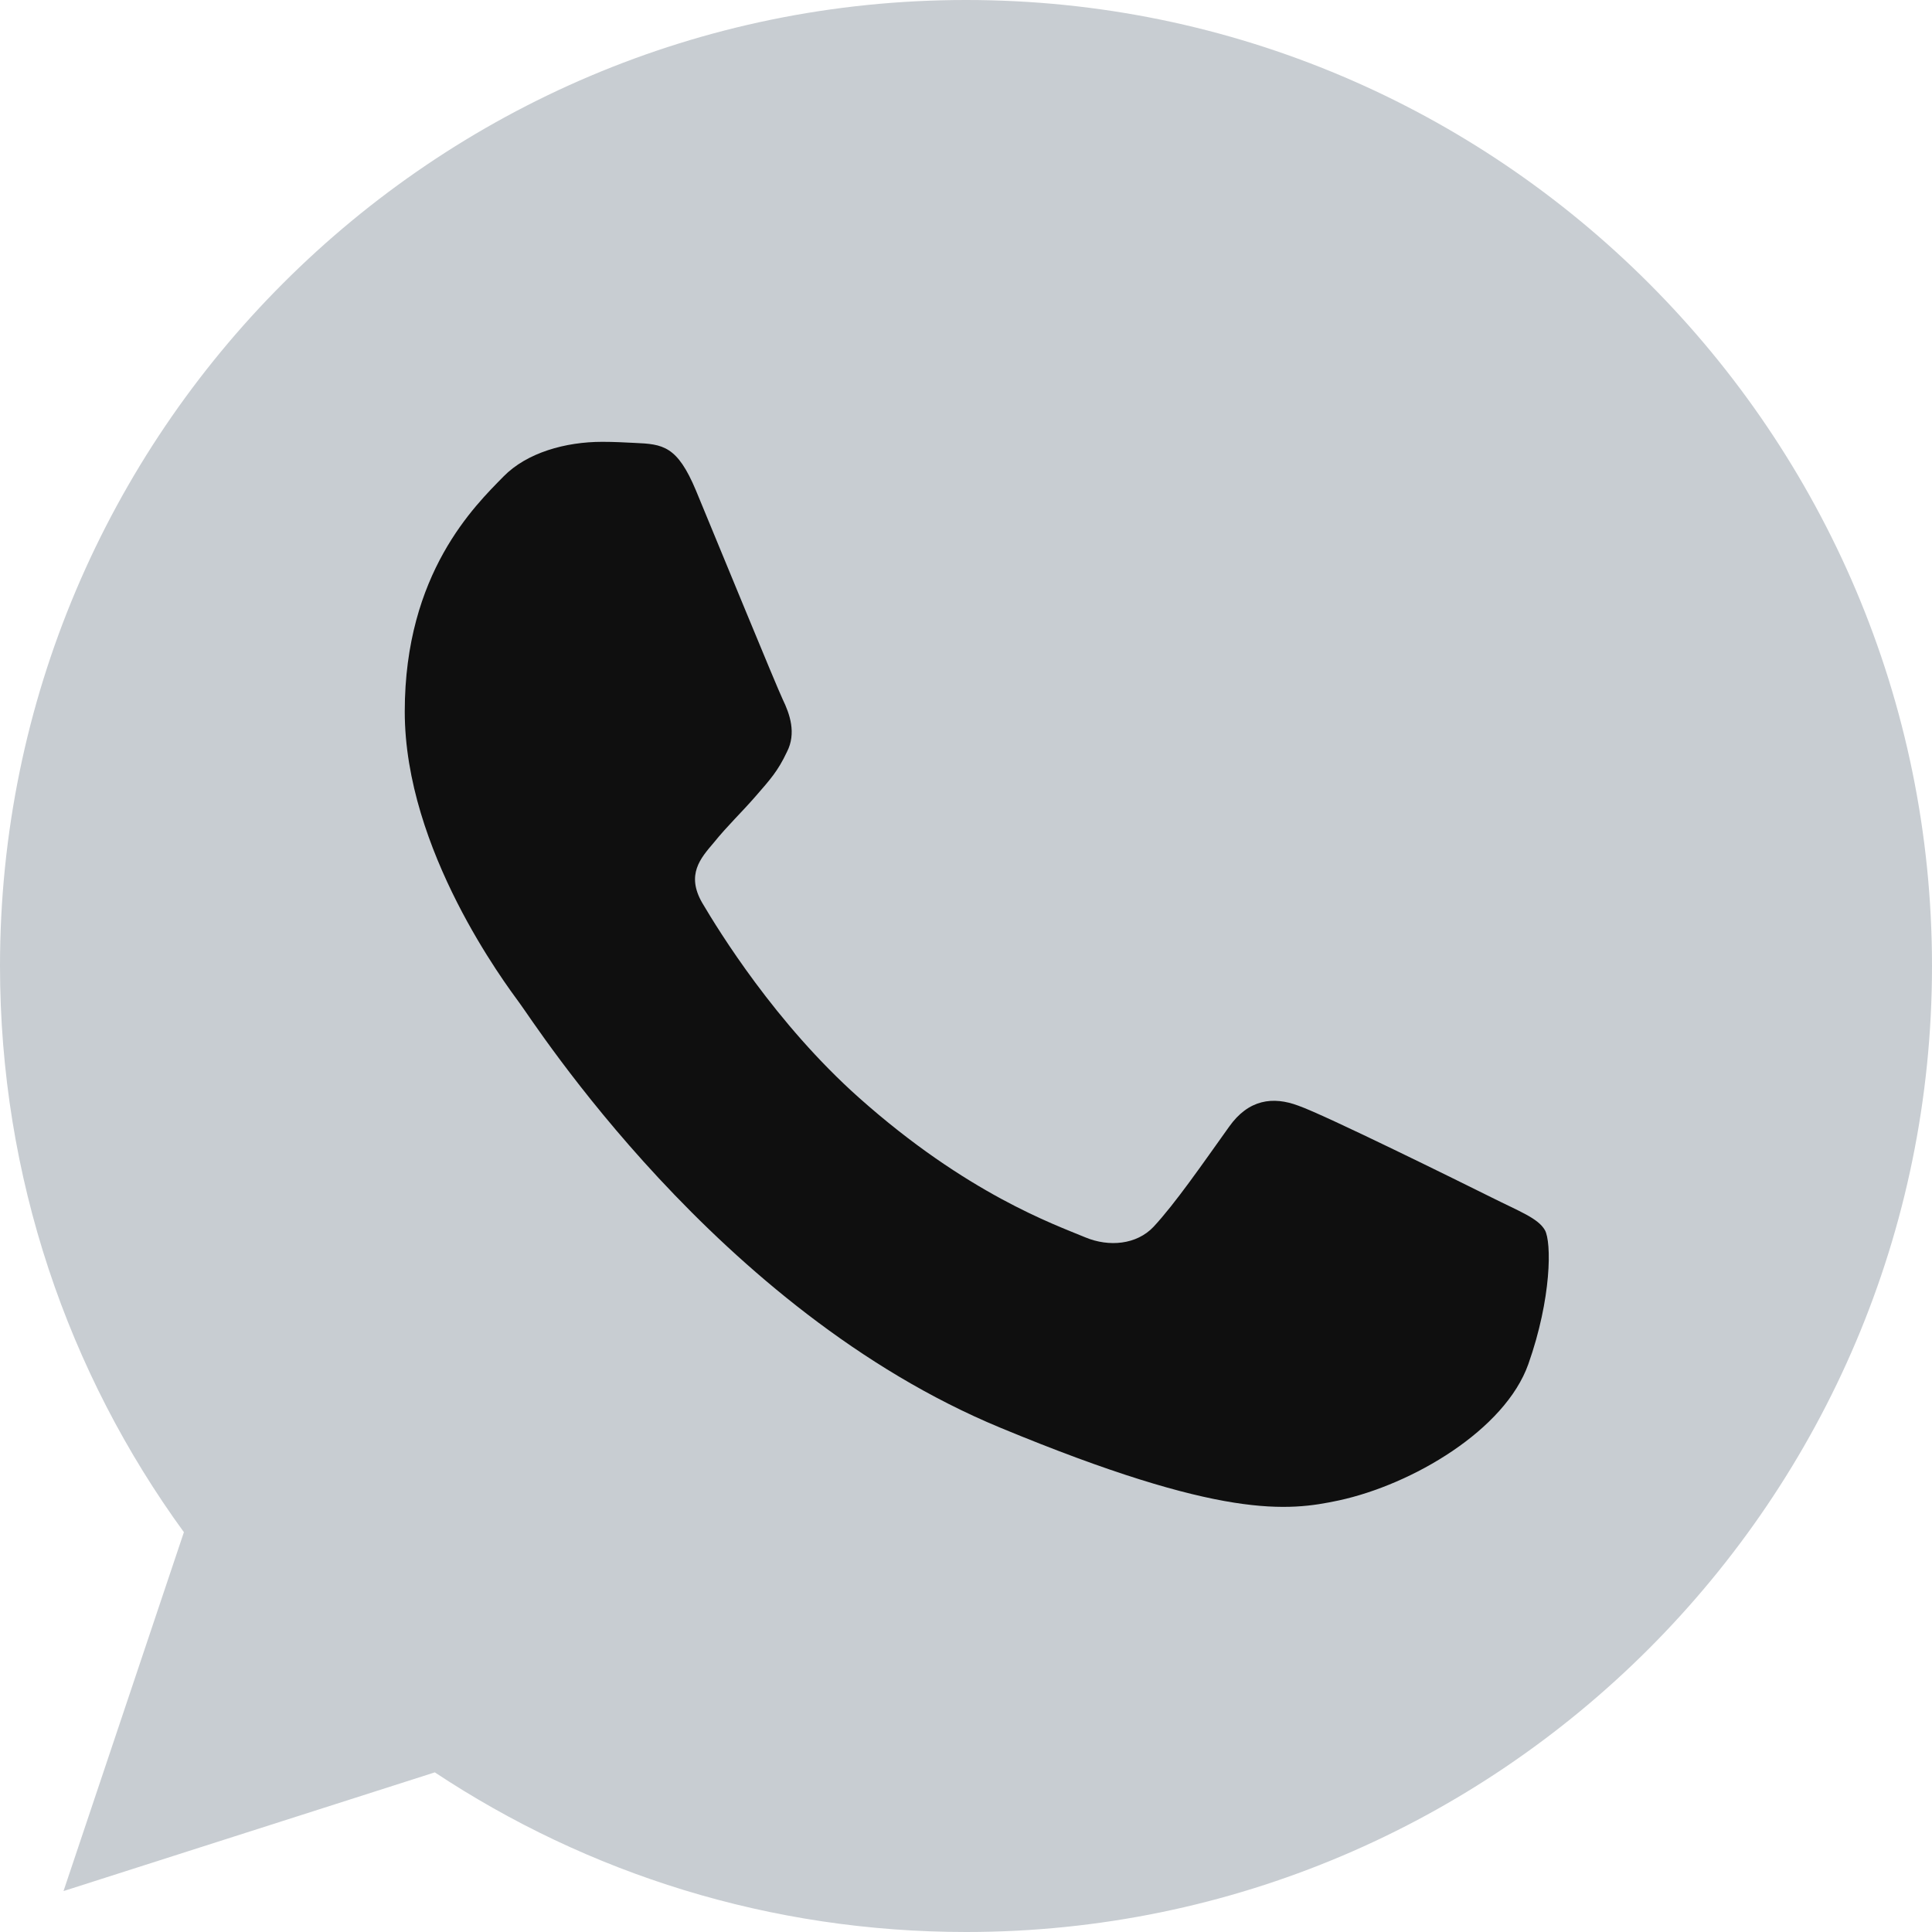
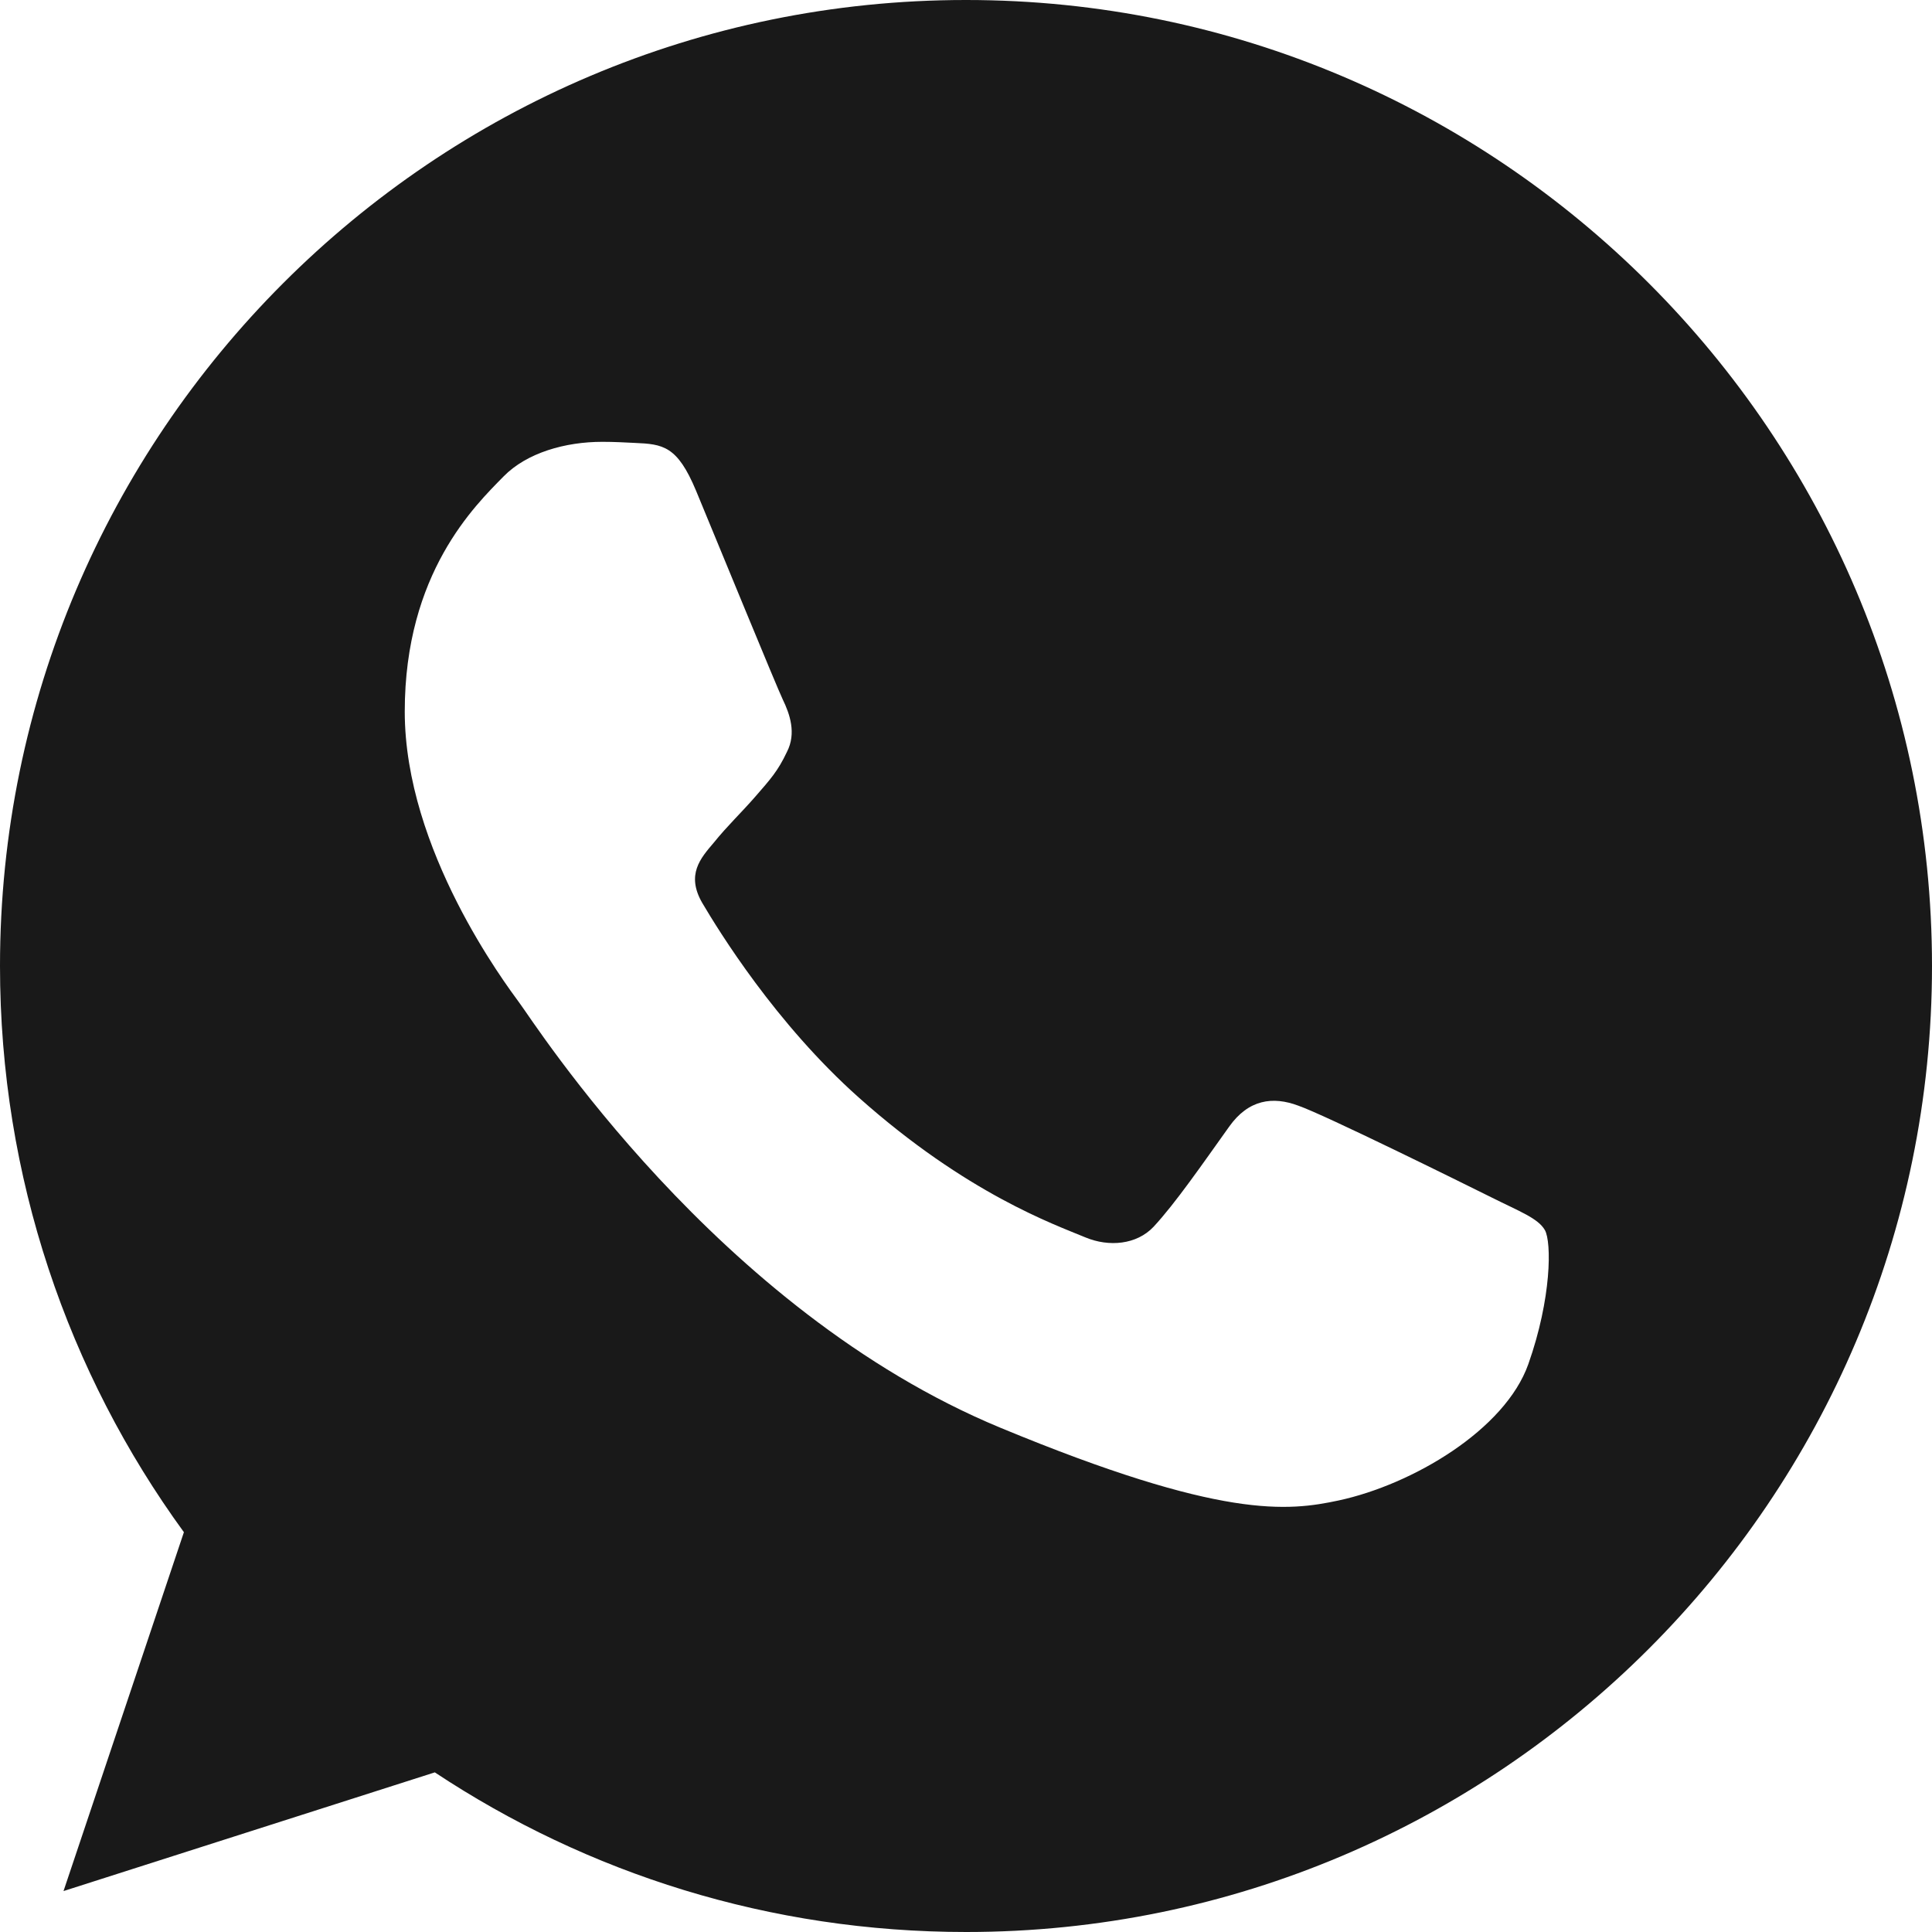
<svg xmlns="http://www.w3.org/2000/svg" version="1.1" width="512" height="512" x="0" y="0" viewBox="0 0 512 512" style="enable-background:new 0 0 512 512" xml:space="preserve" class="">
  <g>
-     <path style="" d="M256.064,0h-0.128l0,0C114.784,0,0,114.816,0,256c0,56,18.048,107.904,48.736,150.048l-31.904,95.104  l98.4-31.456C155.712,496.512,204,512,256.064,512C397.216,512,512,397.152,512,256S397.216,0,256.064,0z" fill="#c8cdd2" data-original="#4caf50" class="" />
-     <path style="" d="M405.024,361.504c-6.176,17.44-30.688,31.904-50.24,36.128c-13.376,2.848-30.848,5.12-89.664-19.264  C189.888,347.2,141.44,270.752,137.664,265.792c-3.616-4.96-30.4-40.48-30.4-77.216s18.656-54.624,26.176-62.304  c6.176-6.304,16.384-9.184,26.176-9.184c3.168,0,6.016,0.16,8.576,0.288c7.52,0.32,11.296,0.768,16.256,12.64  c6.176,14.88,21.216,51.616,23.008,55.392c1.824,3.776,3.648,8.896,1.088,13.856c-2.4,5.12-4.512,7.392-8.288,11.744  c-3.776,4.352-7.36,7.68-11.136,12.352c-3.456,4.064-7.36,8.416-3.008,15.936c4.352,7.36,19.392,31.904,41.536,51.616  c28.576,25.44,51.744,33.568,60.032,37.024c6.176,2.56,13.536,1.952,18.048-2.848c5.728-6.176,12.8-16.416,20-26.496  c5.12-7.232,11.584-8.128,18.368-5.568c6.912,2.4,43.488,20.48,51.008,24.224c7.52,3.776,12.48,5.568,14.304,8.736  C411.2,329.152,411.2,344.032,405.024,361.504z" fill="#0f0f0f" data-original="#fafafa" class="" />
+     <g>
+       <g>
+         <path d="M256.064,0h-0.128C114.784,0,0,114.816,0,256c0,56,18.048,107.904,48.736,150.048l-31.904,95.104l98.4-31.456    C155.712,496.512,204,512,256.064,512C397.216,512,512,397.152,512,256S397.216,0,256.064,0z M405.024,361.504    c-6.176,17.44-30.688,31.904-50.24,36.128c-13.376,2.848-30.848,5.12-89.664-19.264C189.888,347.2,141.44,270.752,137.664,265.792    c-3.616-4.96-30.4-40.48-30.4-77.216s18.656-54.624,26.176-62.304c6.176-6.304,16.384-9.184,26.176-9.184    c3.168,0,6.016,0.16,8.576,0.288c7.52,0.32,11.296,0.768,16.256,12.64c6.176,14.88,21.216,51.616,23.008,55.392    c1.824,3.776,3.648,8.896,1.088,13.856c-2.4,5.12-4.512,7.392-8.288,11.744c-3.776,4.352-7.36,7.68-11.136,12.352    c-3.456,4.064-7.36,8.416-3.008,15.936c4.352,7.36,19.392,31.904,41.536,51.616c28.576,25.44,51.744,33.568,60.032,37.024    c6.176,2.56,13.536,1.952,18.048-2.848c5.728-6.176,12.8-16.416,20-26.496c5.12-7.232,11.584-8.128,18.368-5.568    c6.912,2.4,43.488,20.48,51.008,24.224c7.52,3.776,12.48,5.568,14.304,8.736C411.2,329.152,411.2,344.032,405.024,361.504z" fill="#191919" data-original="#000000" style="" class="" />
+       </g>
+     </g>
    <g>
</g>
    <g>
</g>
    <g>
</g>
    <g>
</g>
    <g>
</g>
    <g>
</g>
    <g>
</g>
    <g>
</g>
    <g>
</g>
    <g>
</g>
    <g>
</g>
    <g>
</g>
    <g>
</g>
    <g>
</g>
    <g>
</g>
  </g>
</svg>
